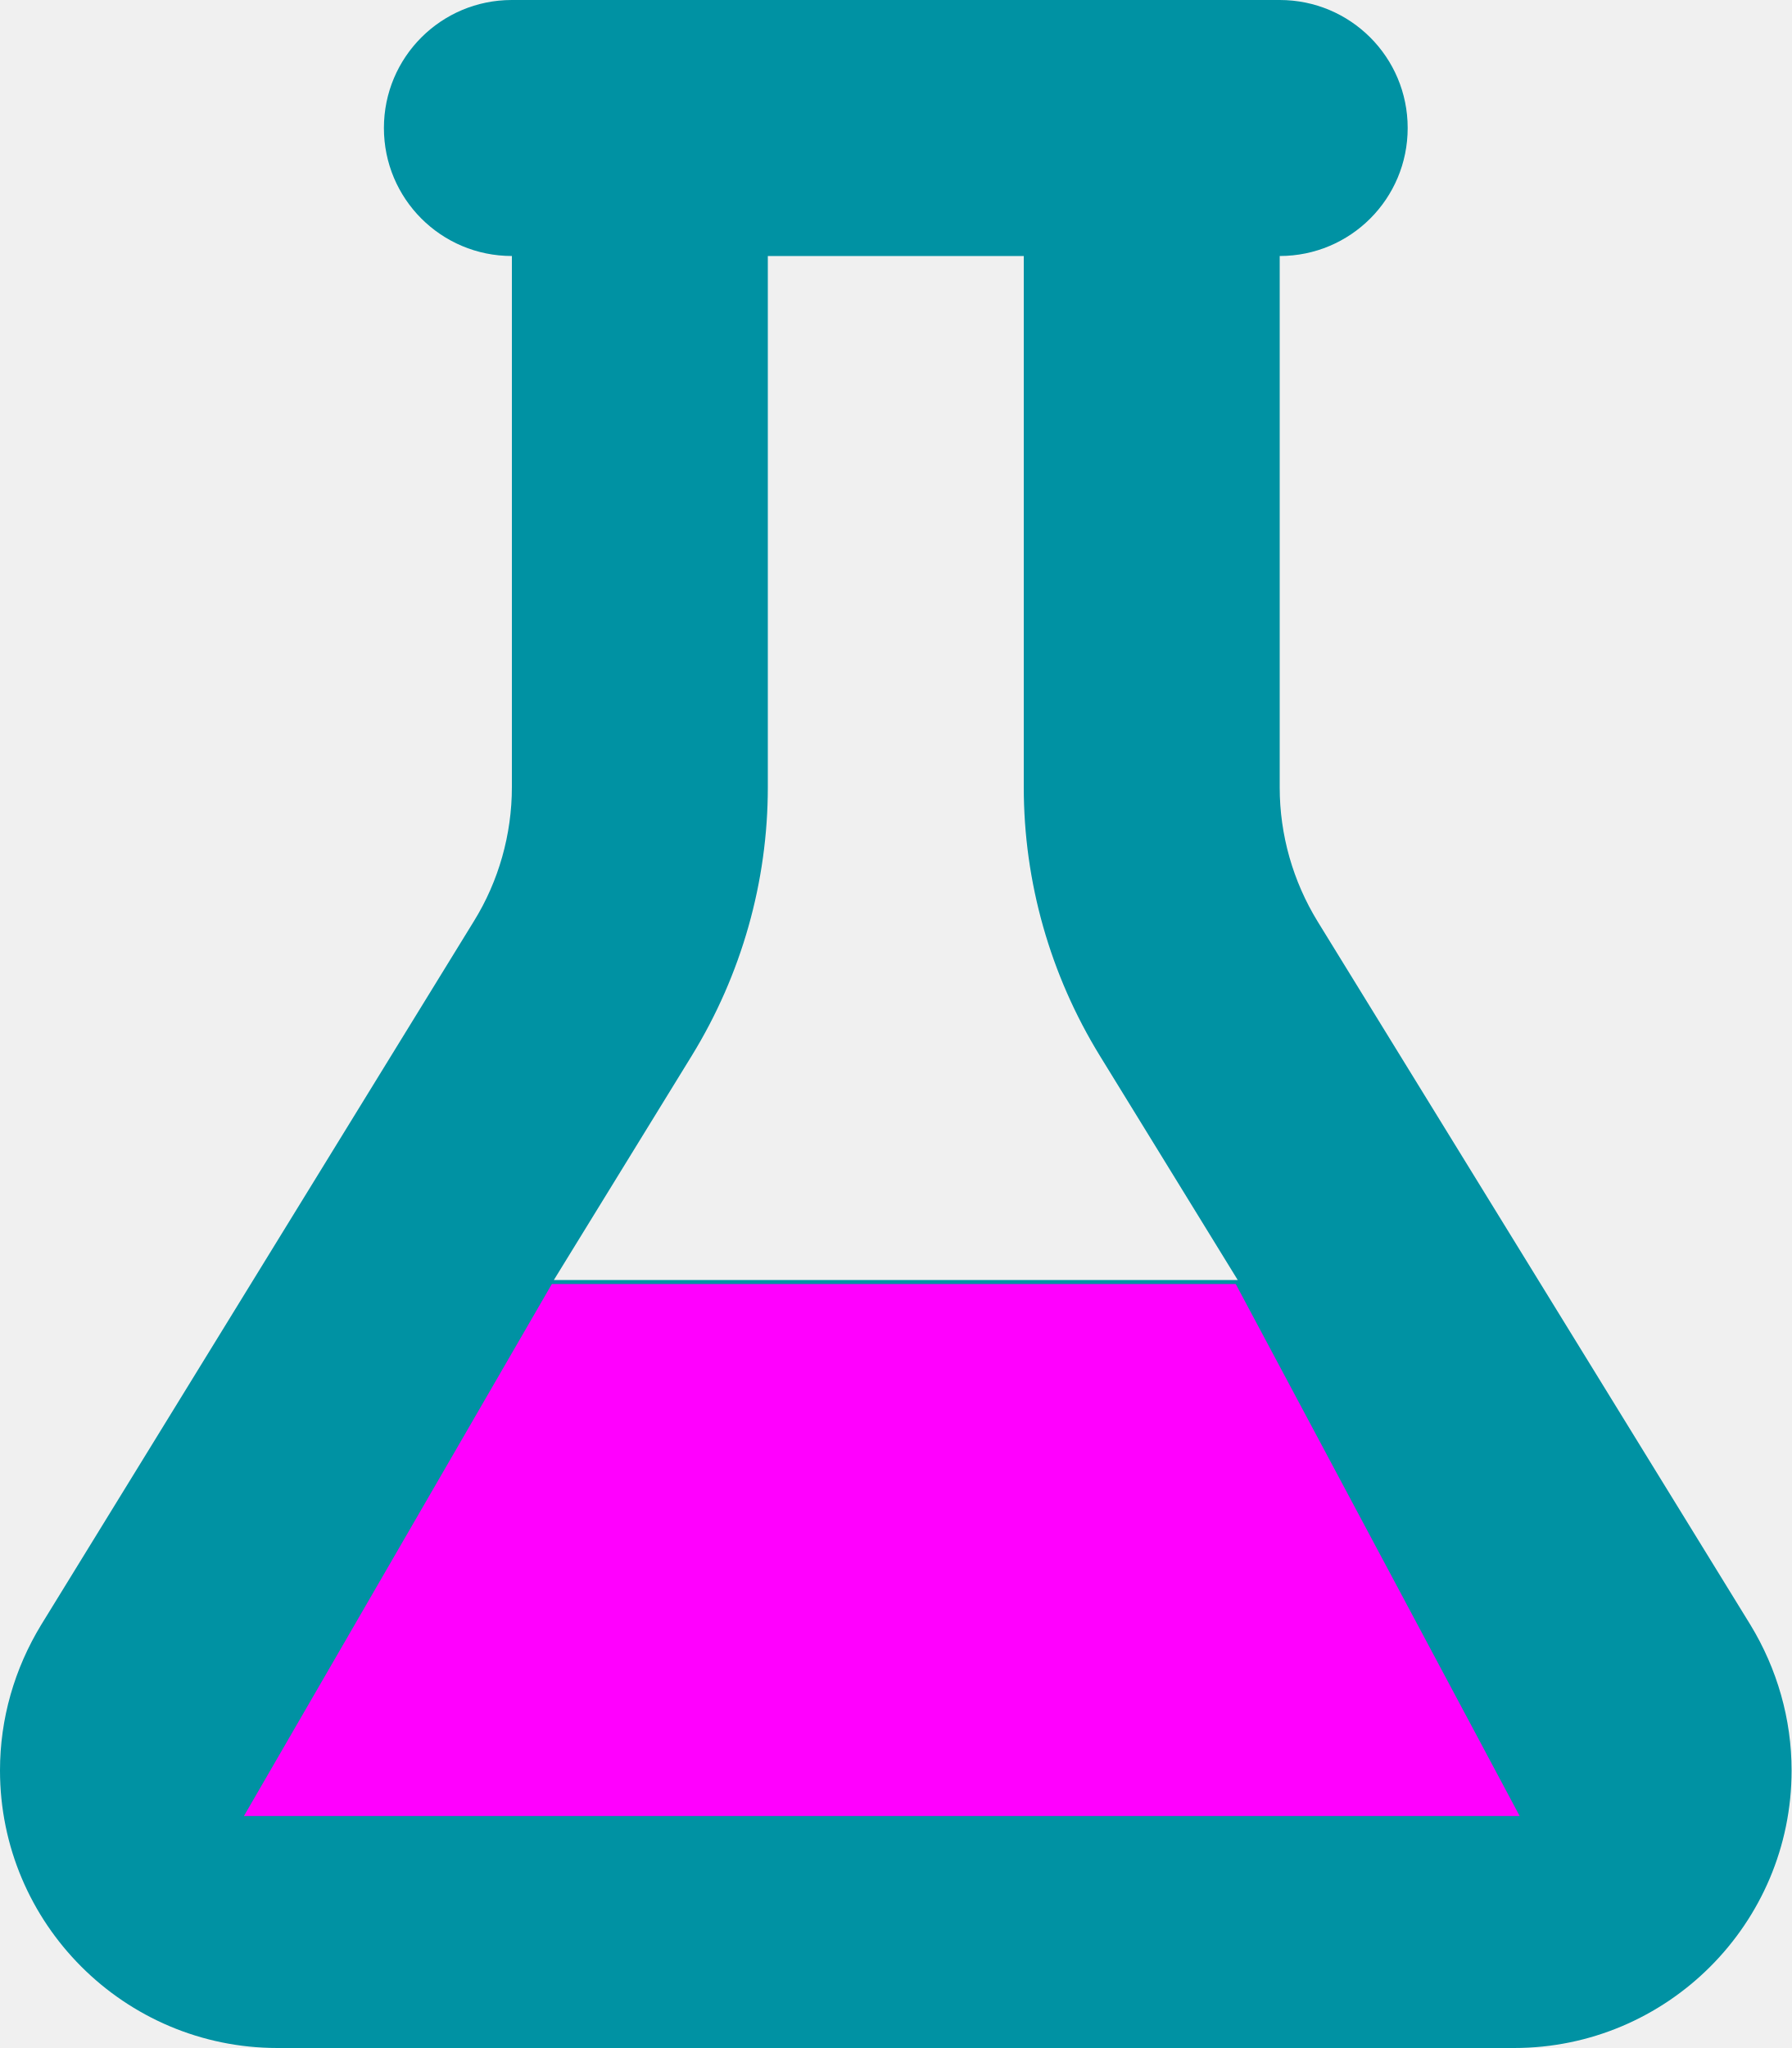
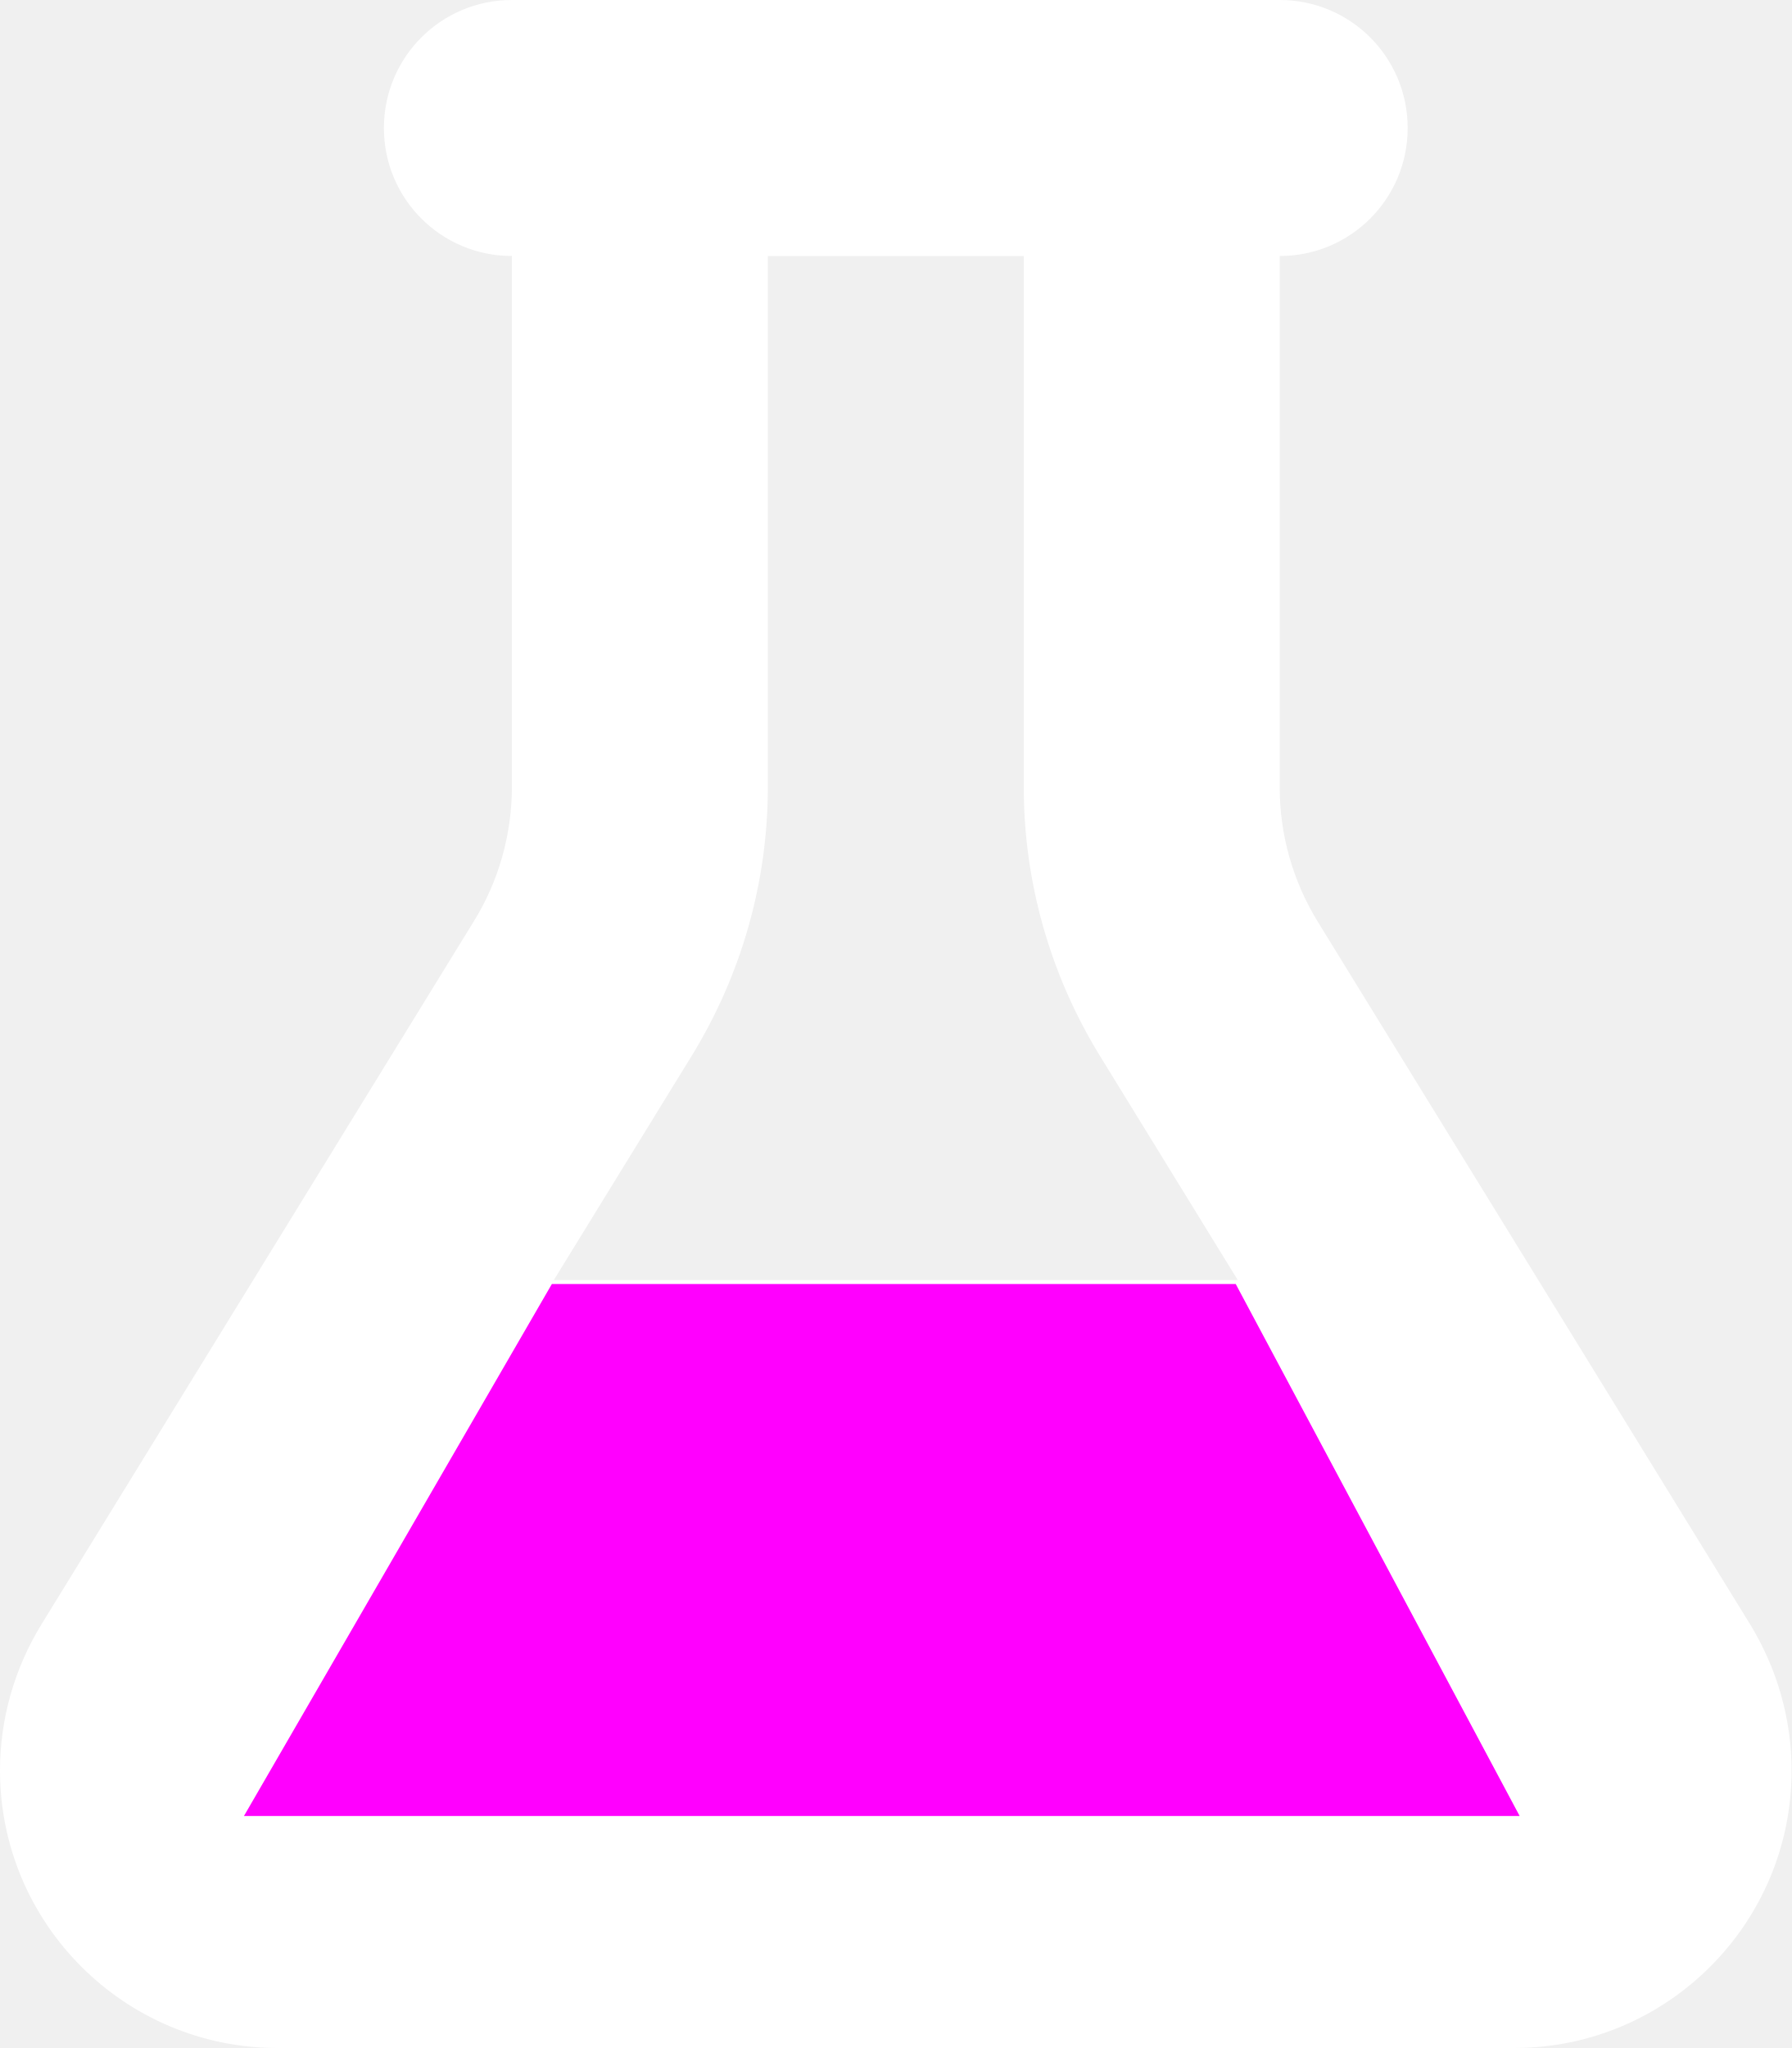
<svg xmlns="http://www.w3.org/2000/svg" width="448" height="512" viewBox="0 0 448 512">
-   <path id="Path" fill="#0092a3" stroke="none" d="M 288 0 L 160 0 L 128 0 C 110.3 0 96 14.3 96 32 C 96 49.7 110.3 64 128 64 L 128 196.8 C 128 208.6 124.7 220.3 118.5 230.3 L 10.3 406.2 C 3.6 417.2 0 429.7 0 442.6 C 0 480.9 31.1 512 69.4 512 L 378.6 512 C 416.9 512 448 480.9 448 442.6 C 448 429.8 444.4 417.2 437.7 406.2 L 329.5 230.4 C 323.3 220.3 320 208.7 320 196.9 L 320 64 C 337.7 64 352 49.7 352 32 C 352 14.3 337.7 0 320 0 L 288 0 Z M 192 196.8 L 192 64 L 256 64 L 256 196.8 C 256 220.5 262.6 243.7 275 263.9 L 309.5 320 L 138.5 320 L 173 263.9 C 185.4 243.7 192 220.5 192 196.8 Z" />
+   <path id="Path" fill="#ffffff" stroke="none" d="M 288 0 L 160 0 L 128 0 C 110.3 0 96 14.3 96 32 C 96 49.7 110.3 64 128 64 L 128 196.8 C 128 208.6 124.7 220.3 118.5 230.3 L 10.3 406.2 C 3.6 417.2 0 429.7 0 442.6 C 0 480.9 31.1 512 69.4 512 L 378.6 512 C 416.9 512 448 480.9 448 442.6 C 448 429.8 444.4 417.2 437.7 406.2 L 329.5 230.4 C 323.3 220.3 320 208.7 320 196.9 L 320 64 C 337.7 64 352 49.7 352 32 C 352 14.3 337.7 0 320 0 L 288 0 Z M 192 196.8 L 192 64 L 256 64 L 256 196.8 C 256 220.5 262.6 243.7 275 263.9 L 309.5 320 L 138.5 320 L 173 263.9 C 185.4 243.7 192 220.5 192 196.8 Z" />
  <path id="path1" fill="#ff00fe" fill-rule="evenodd" stroke="none" d="M 138 321 L 61 454 L 380 454 L 309 321 L 138 321 Z" />
</svg>
